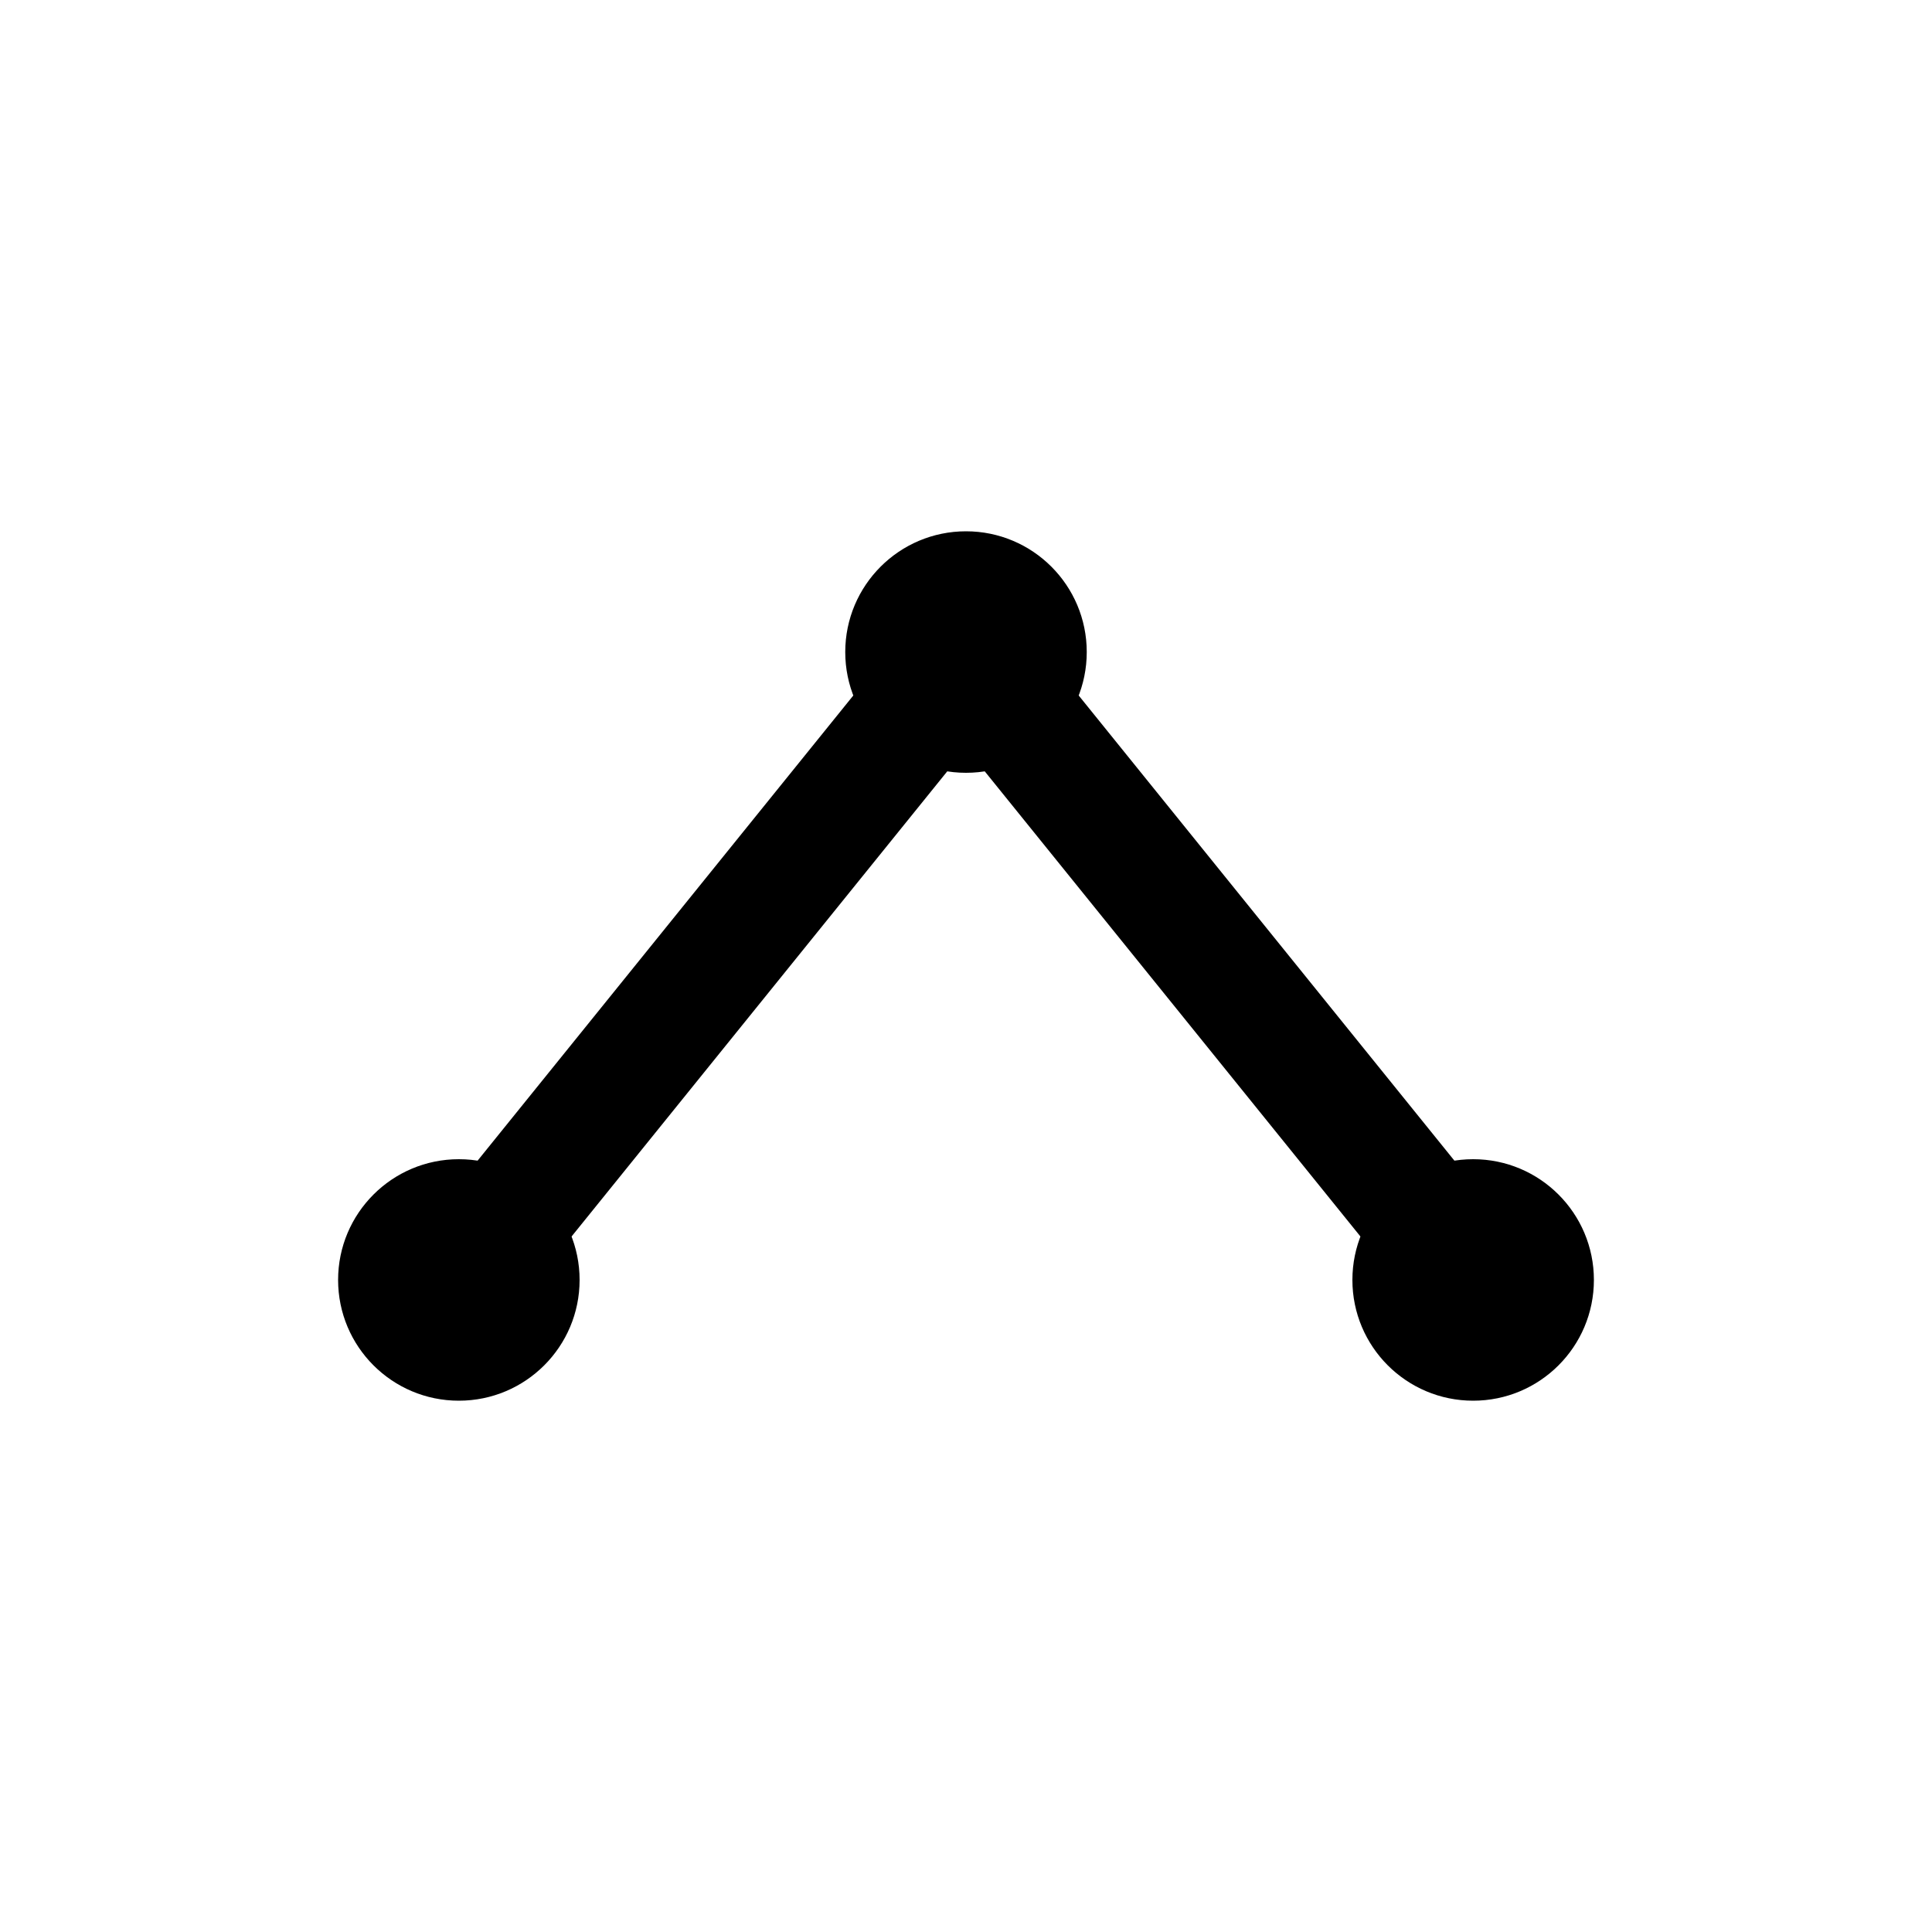
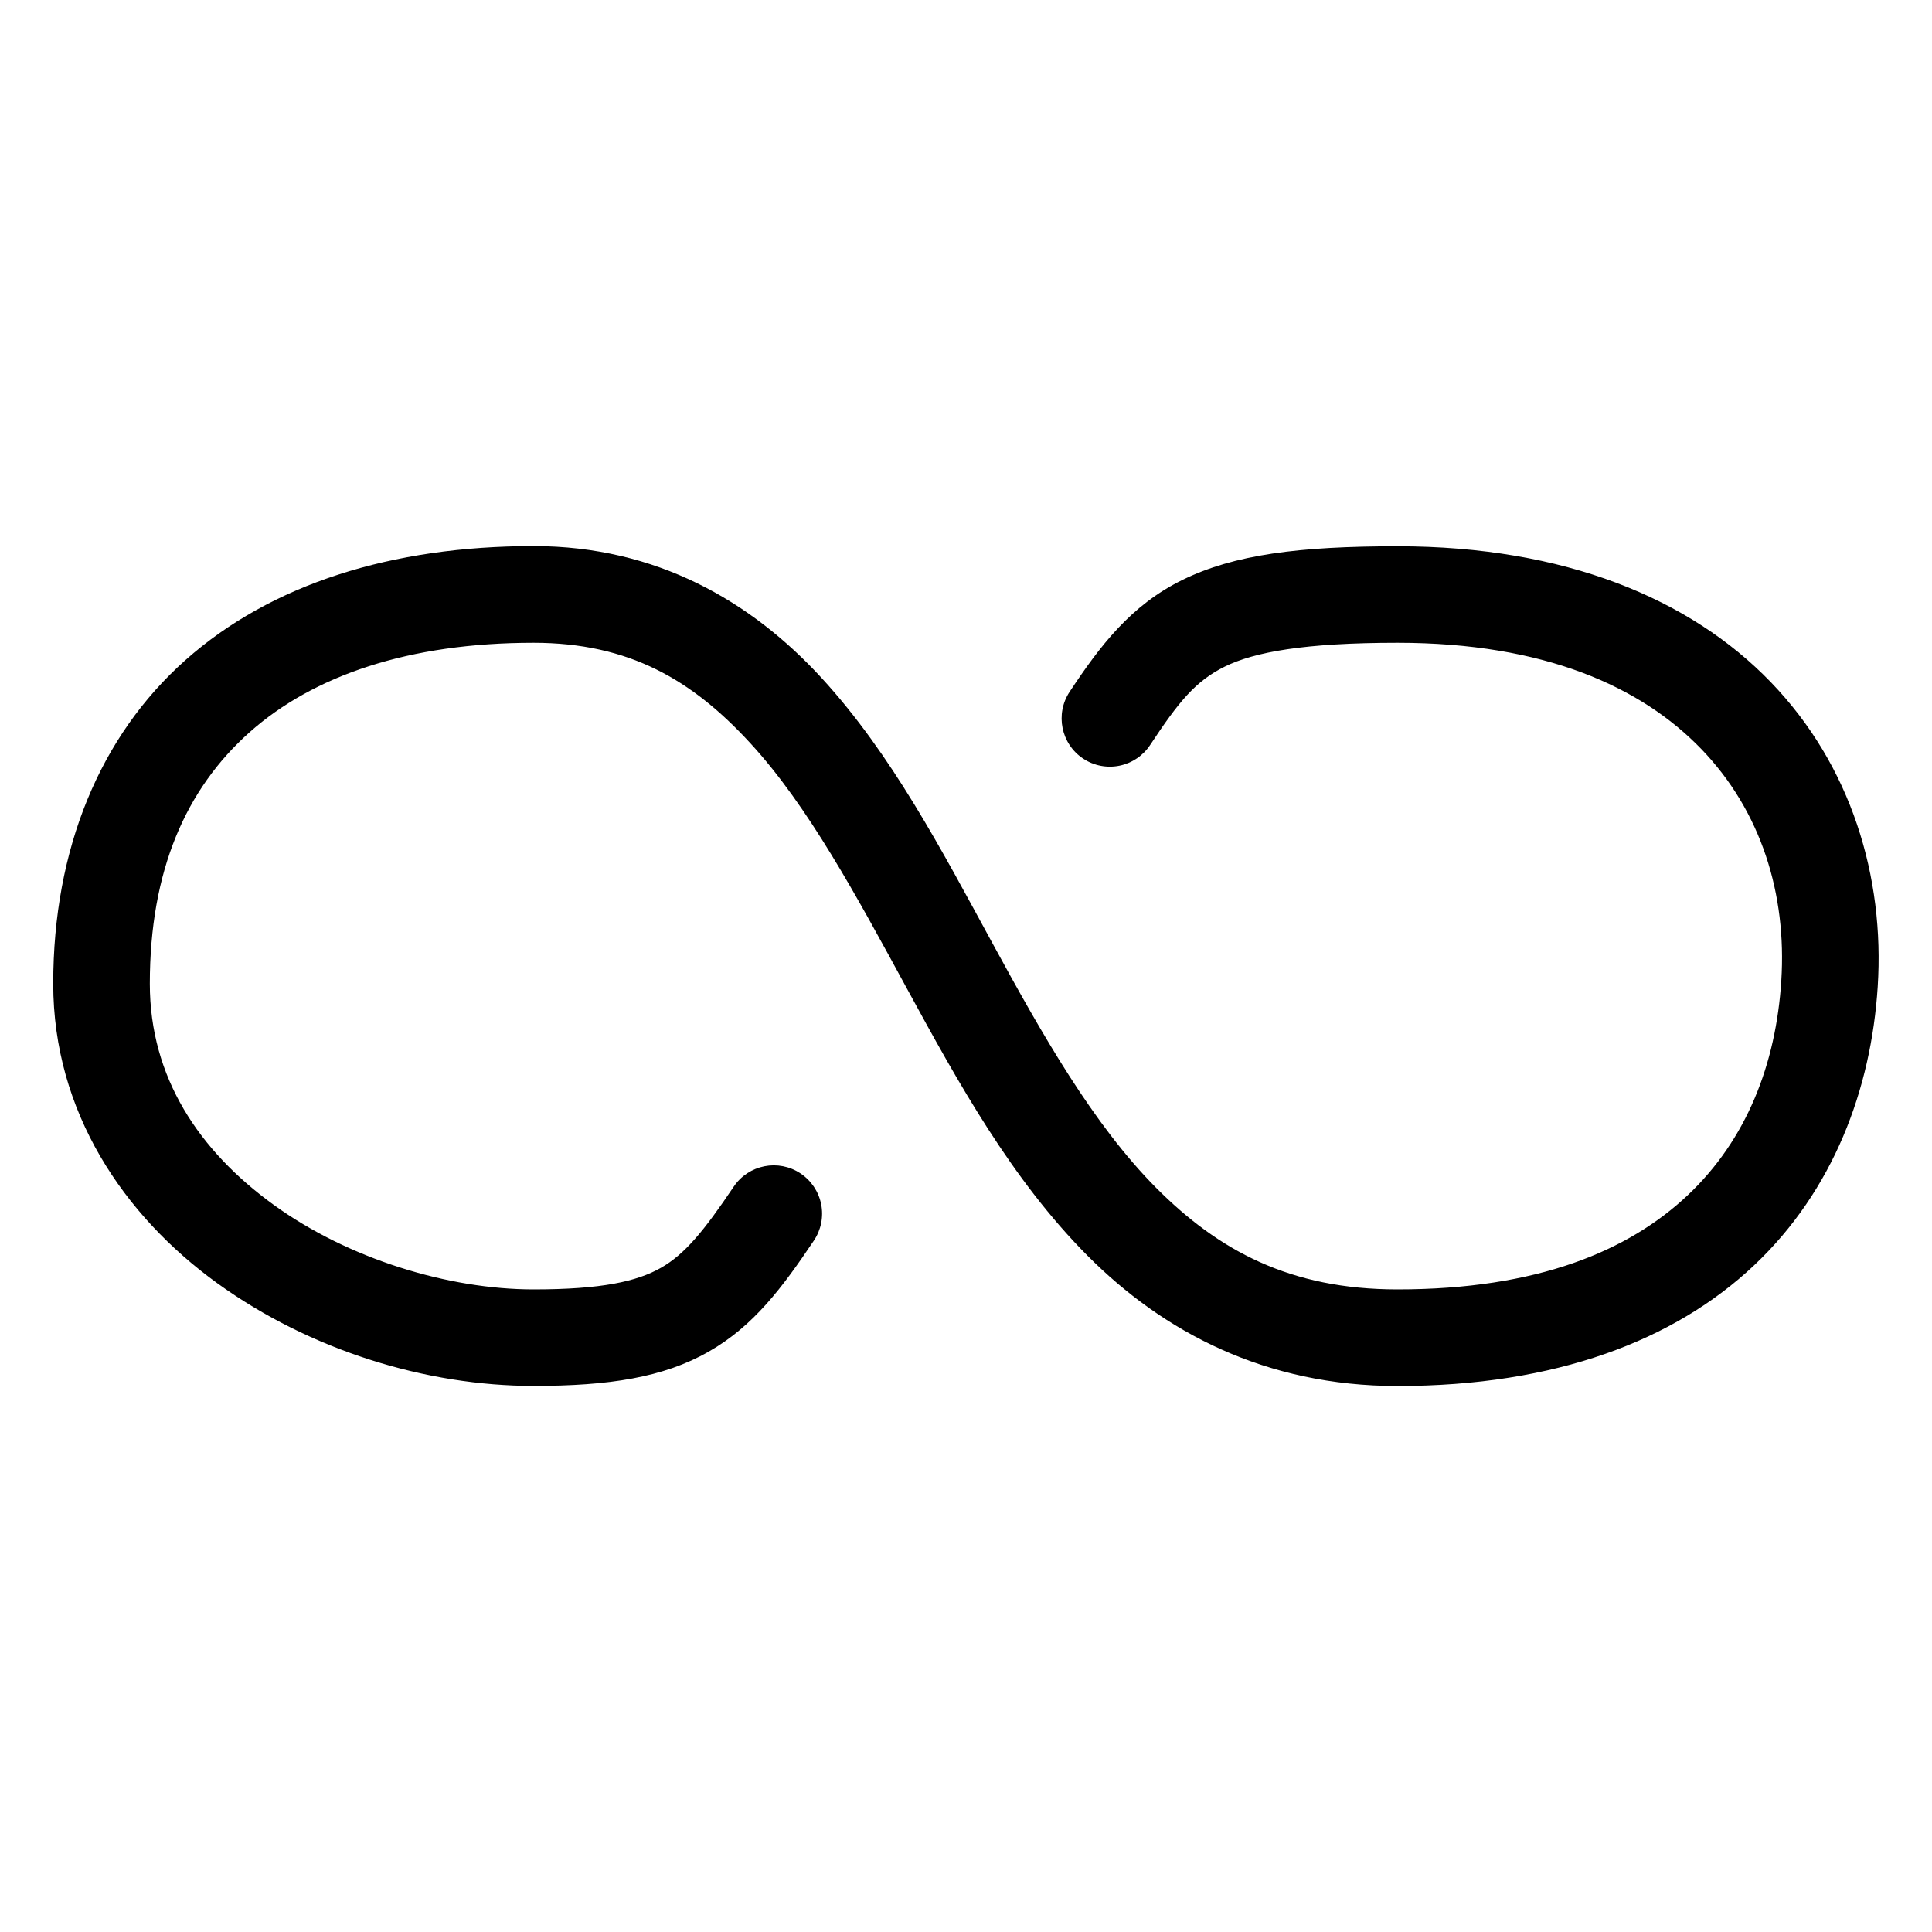
- <svg xmlns="http://www.w3.org/2000/svg" width="20" height="20" viewBox="0 0 20 20" fill="none">
-   <path d="M4.75 13.25L10 6.75L15.25 13.25" stroke="currentColor" stroke-width="1.25" stroke-linecap="round" stroke-linejoin="round" />
-   <circle cx="4.75" cy="13.25" r="1.25" fill="currentColor" />
-   <circle cx="10" cy="6.75" r="1.25" fill="currentColor" />
-   <circle cx="15.25" cy="13.25" r="1.25" fill="currentColor" />
+ <svg xmlns="http://www.w3.org/2000/svg" width="20" height="20" viewBox="0 0 20 20" fill="none" version="1.1" id="svg3">
+   <defs id="defs3" />
+   <path style="baseline-shift:baseline;display:inline;overflow:visible;opacity:1;vector-effect:none;fill:#000000;stroke-linecap:round;stroke-linejoin:round;enable-background:accumulate;stop-color:#000000;stop-opacity:1" d="m 5.524,5.653 c -1.468,0 -2.717,0.392 -3.604,1.18 -0.886,0.787 -1.369,1.956 -1.369,3.35 0,1.329 0.732,2.402 1.697,3.1 0.965,0.697 2.167,1.064 3.275,1.064 0.783,0 1.346,-0.088 1.812,-0.354 0.466,-0.265 0.764,-0.665 1.09,-1.15 a 0.5,0.5 0 0 0 -0.137,-0.695 0.5,0.5 0 0 0 -0.693,0.137 c -0.308,0.458 -0.507,0.7 -0.754,0.84 -0.247,0.14 -0.611,0.223 -1.318,0.223 -0.879,0 -1.915,-0.315 -2.689,-0.875 -0.774,-0.56 -1.283,-1.32 -1.283,-2.289 0,-1.171 0.373,-2.017 1.033,-2.604 0.66,-0.587 1.649,-0.926 2.939,-0.926 0.992,-1.3e-5 1.645,0.387 2.244,1.039 0.6,0.652 1.099,1.582 1.625,2.547 0.526,0.965 1.079,1.968 1.865,2.758 0.786,0.79 1.84,1.35 3.211,1.35 1.638,0 2.867,-0.473 3.689,-1.248 0.822,-0.775 1.213,-1.825 1.281,-2.885 0.073,-1.136 -0.274,-2.291 -1.107,-3.154 -0.834,-0.864 -2.134,-1.406 -3.863,-1.406 -1.024,0 -1.692,0.086 -2.227,0.348 -0.535,0.262 -0.855,0.685 -1.168,1.158 a 0.5,0.5 0 0 0 0.141,0.693 0.5,0.5 0 0 0 0.693,-0.143 c 0.293,-0.444 0.468,-0.661 0.773,-0.811 0.305,-0.15 0.824,-0.246 1.787,-0.246 1.524,0 2.523,0.456 3.145,1.1 0.621,0.644 0.885,1.503 0.828,2.398 -0.055,0.862 -0.358,1.645 -0.969,2.221 -0.611,0.576 -1.554,0.975 -3.004,0.975 -1.113,0 -1.853,-0.402 -2.502,-1.055 C 11.318,11.64 10.794,10.719 10.272,9.761 9.749,8.802 9.23,7.807 8.504,7.017 7.778,6.227 6.799,5.653 5.524,5.653 Z" id="path1-5-3" />
</svg>
